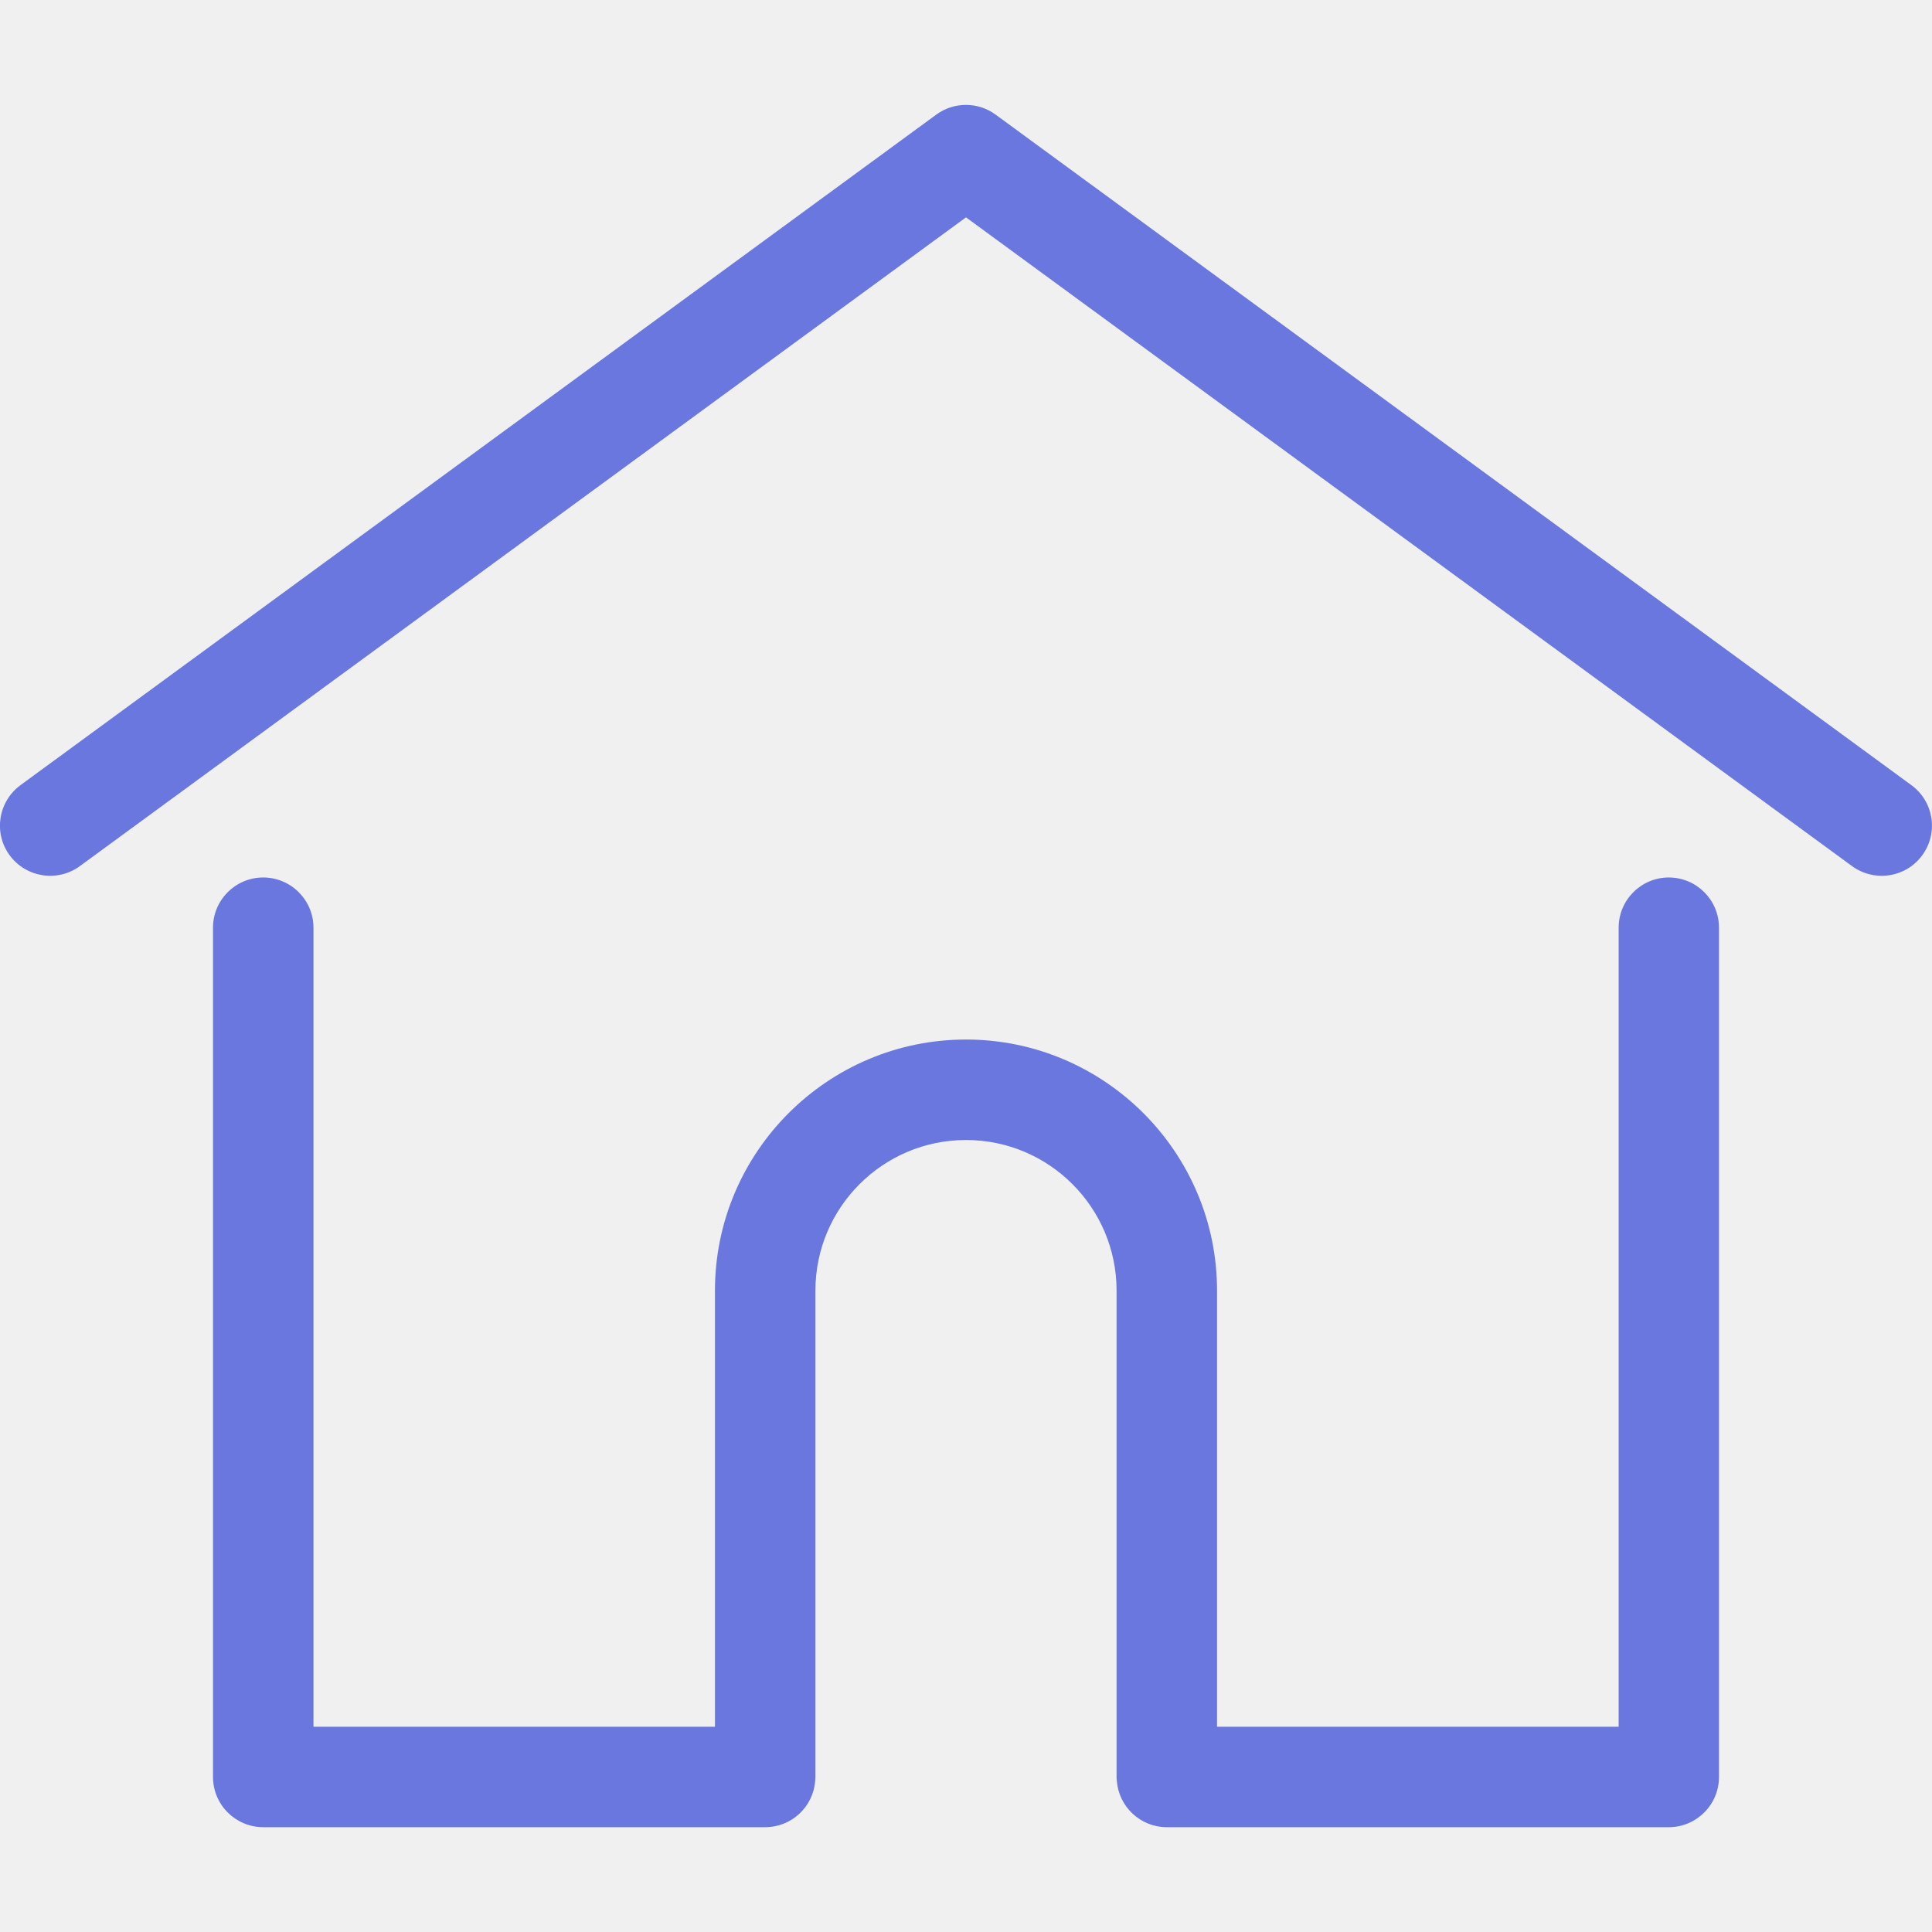
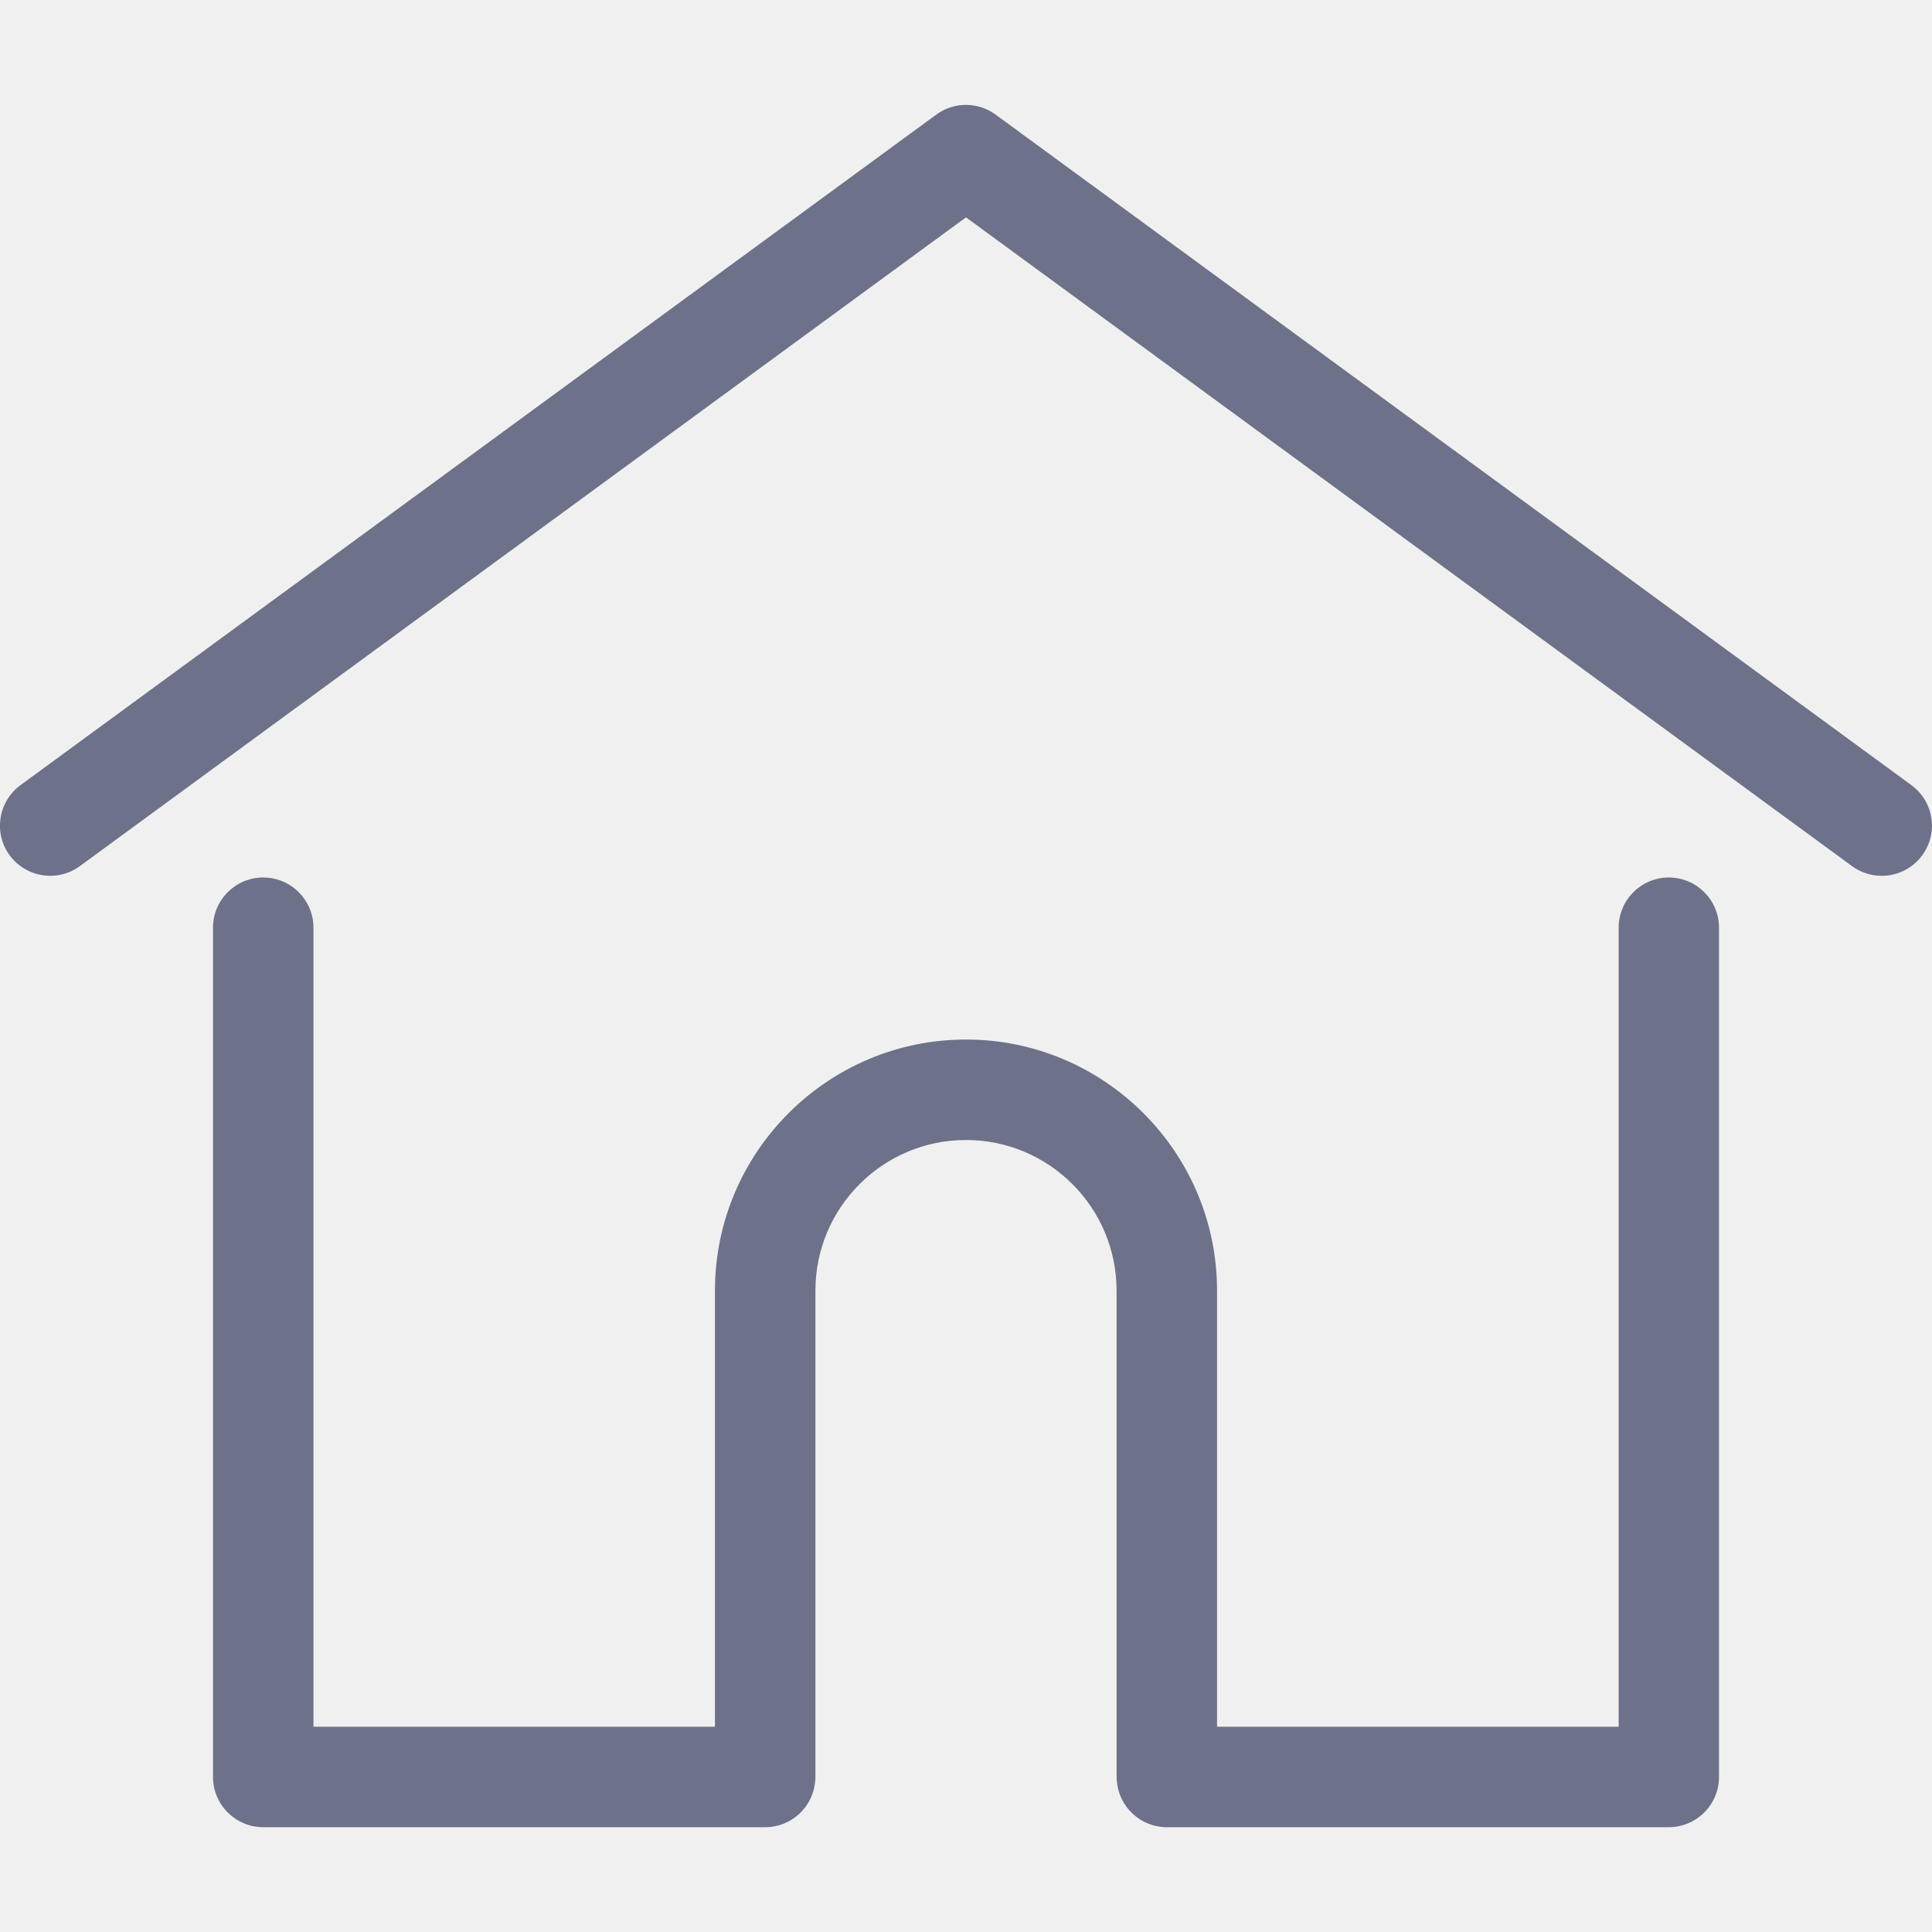
<svg xmlns="http://www.w3.org/2000/svg" width="16" height="16" viewBox="0 0 16 16" fill="none">
  <g clip-path="url(#clip0)">
-     <path d="M15.829 6.502L8.245 0.949C8.099 0.842 7.9 0.842 7.754 0.949L0.17 6.502C-0.015 6.638 -0.056 6.898 0.08 7.083C0.216 7.268 0.476 7.308 0.661 7.173L8 1.8L15.338 7.173C15.412 7.227 15.498 7.253 15.584 7.253C15.712 7.253 15.838 7.194 15.919 7.083C16.055 6.898 16.015 6.638 15.829 6.502Z" fill="#6977DF" />
-     <path d="M13.82 7.267C13.591 7.267 13.405 7.453 13.405 7.683V14.3H10.079V10.688C10.079 9.542 9.146 8.609 8 8.609C6.854 8.609 5.921 9.542 5.921 10.688V14.3H2.596V7.683C2.596 7.453 2.409 7.267 2.18 7.267C1.95 7.267 1.764 7.453 1.764 7.683V14.716C1.764 14.945 1.95 15.132 2.18 15.132H6.337C6.556 15.132 6.735 14.963 6.751 14.748C6.752 14.738 6.753 14.728 6.753 14.716V10.688C6.753 10 7.312 9.441 8 9.441C8.688 9.441 9.247 10 9.247 10.688V14.716C9.247 14.728 9.248 14.738 9.249 14.748C9.265 14.962 9.444 15.132 9.663 15.132H13.82C14.05 15.132 14.236 14.945 14.236 14.716V7.683C14.236 7.453 14.05 7.267 13.82 7.267Z" fill="#6977DF" />
+     <path d="M15.829 6.502L8.245 0.949C8.099 0.842 7.9 0.842 7.754 0.949L0.17 6.502C-0.015 6.638 -0.056 6.898 0.08 7.083C0.216 7.268 0.476 7.308 0.661 7.173L8 1.8L15.338 7.173C15.412 7.227 15.498 7.253 15.584 7.253C15.712 7.253 15.838 7.194 15.919 7.083C16.055 6.898 16.015 6.638 15.829 6.502Z" fill="#6D7189" />
+     <path d="M13.82 7.267C13.591 7.267 13.405 7.453 13.405 7.683V14.3H10.079V10.688C10.079 9.542 9.146 8.609 8 8.609C6.854 8.609 5.921 9.542 5.921 10.688V14.3H2.596V7.683C2.596 7.453 2.409 7.267 2.18 7.267C1.95 7.267 1.764 7.453 1.764 7.683V14.716C1.764 14.945 1.95 15.132 2.18 15.132H6.337C6.556 15.132 6.735 14.963 6.751 14.748C6.752 14.738 6.753 14.728 6.753 14.716V10.688C6.753 10 7.312 9.441 8 9.441C8.688 9.441 9.247 10 9.247 10.688V14.716C9.247 14.728 9.248 14.738 9.249 14.748C9.265 14.962 9.444 15.132 9.663 15.132H13.82C14.05 15.132 14.236 14.945 14.236 14.716V7.683C14.236 7.453 14.05 7.267 13.82 7.267Z" fill="#6D7189" />
  </g>
  <defs>
    <clipPath id="clip0">
      <rect width="16" height="16" fill="white" transform="translate(-0.000244141)" />
    </clipPath>
  </defs>
</svg>
